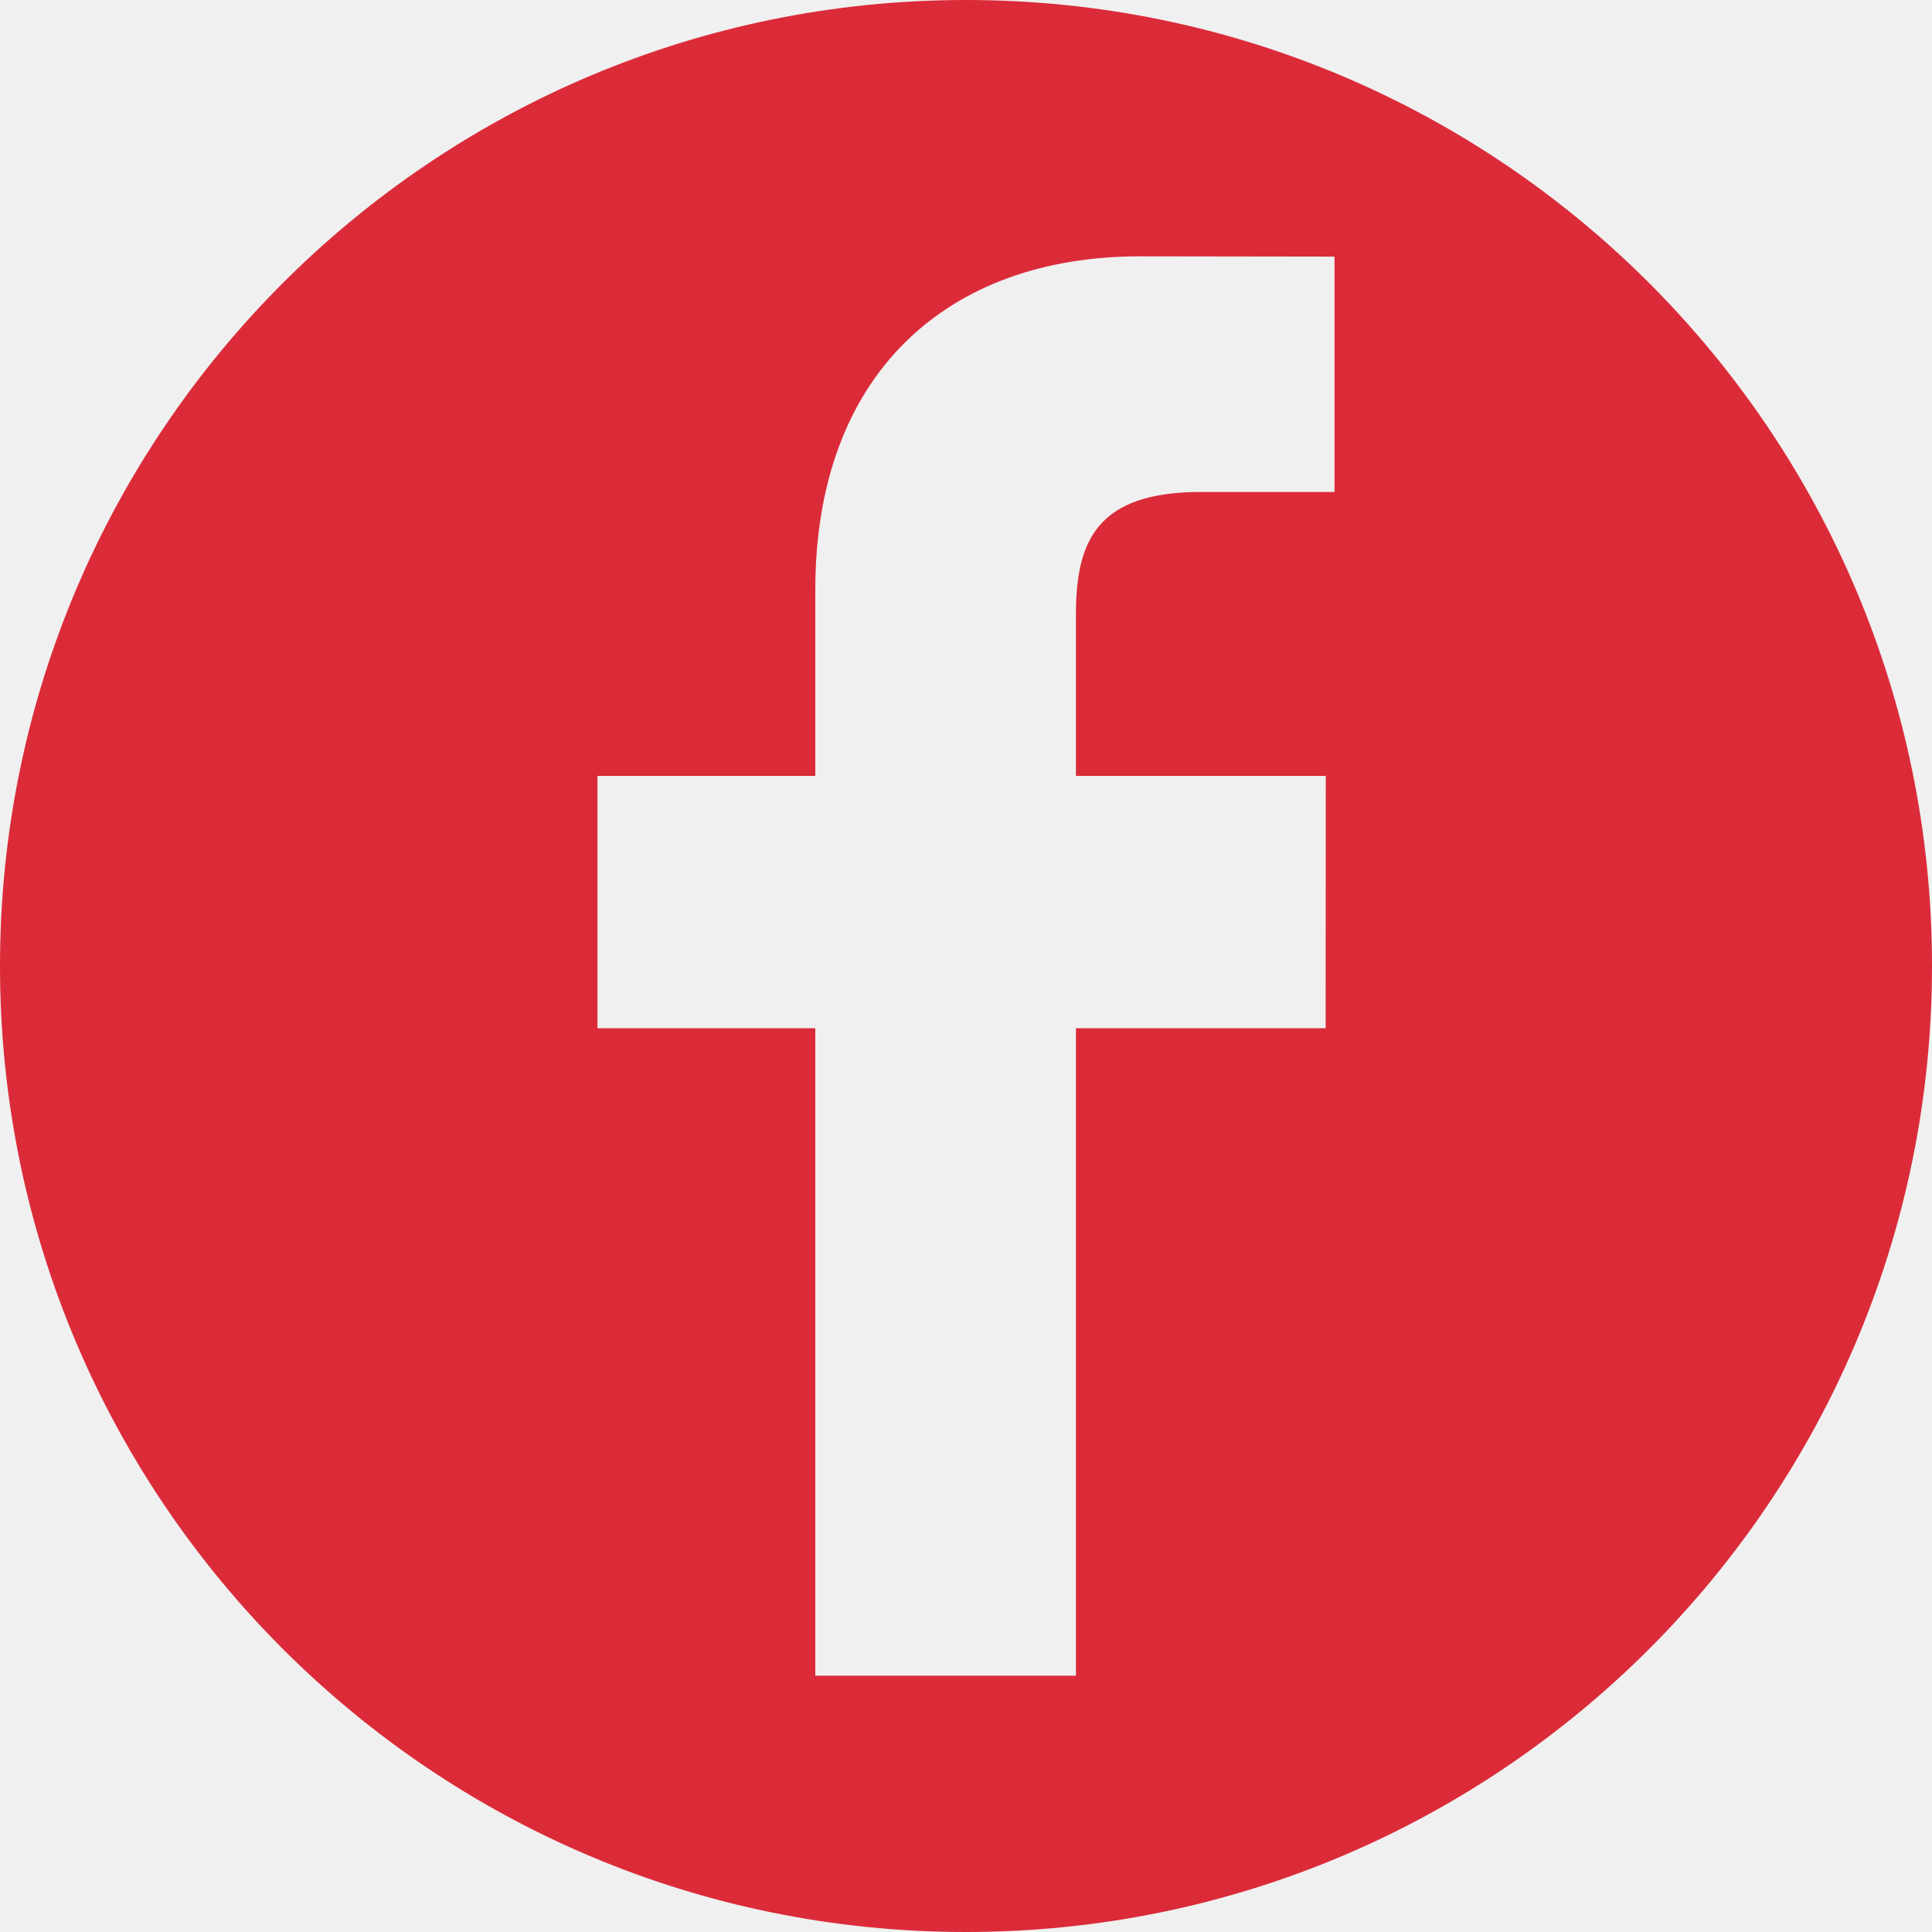
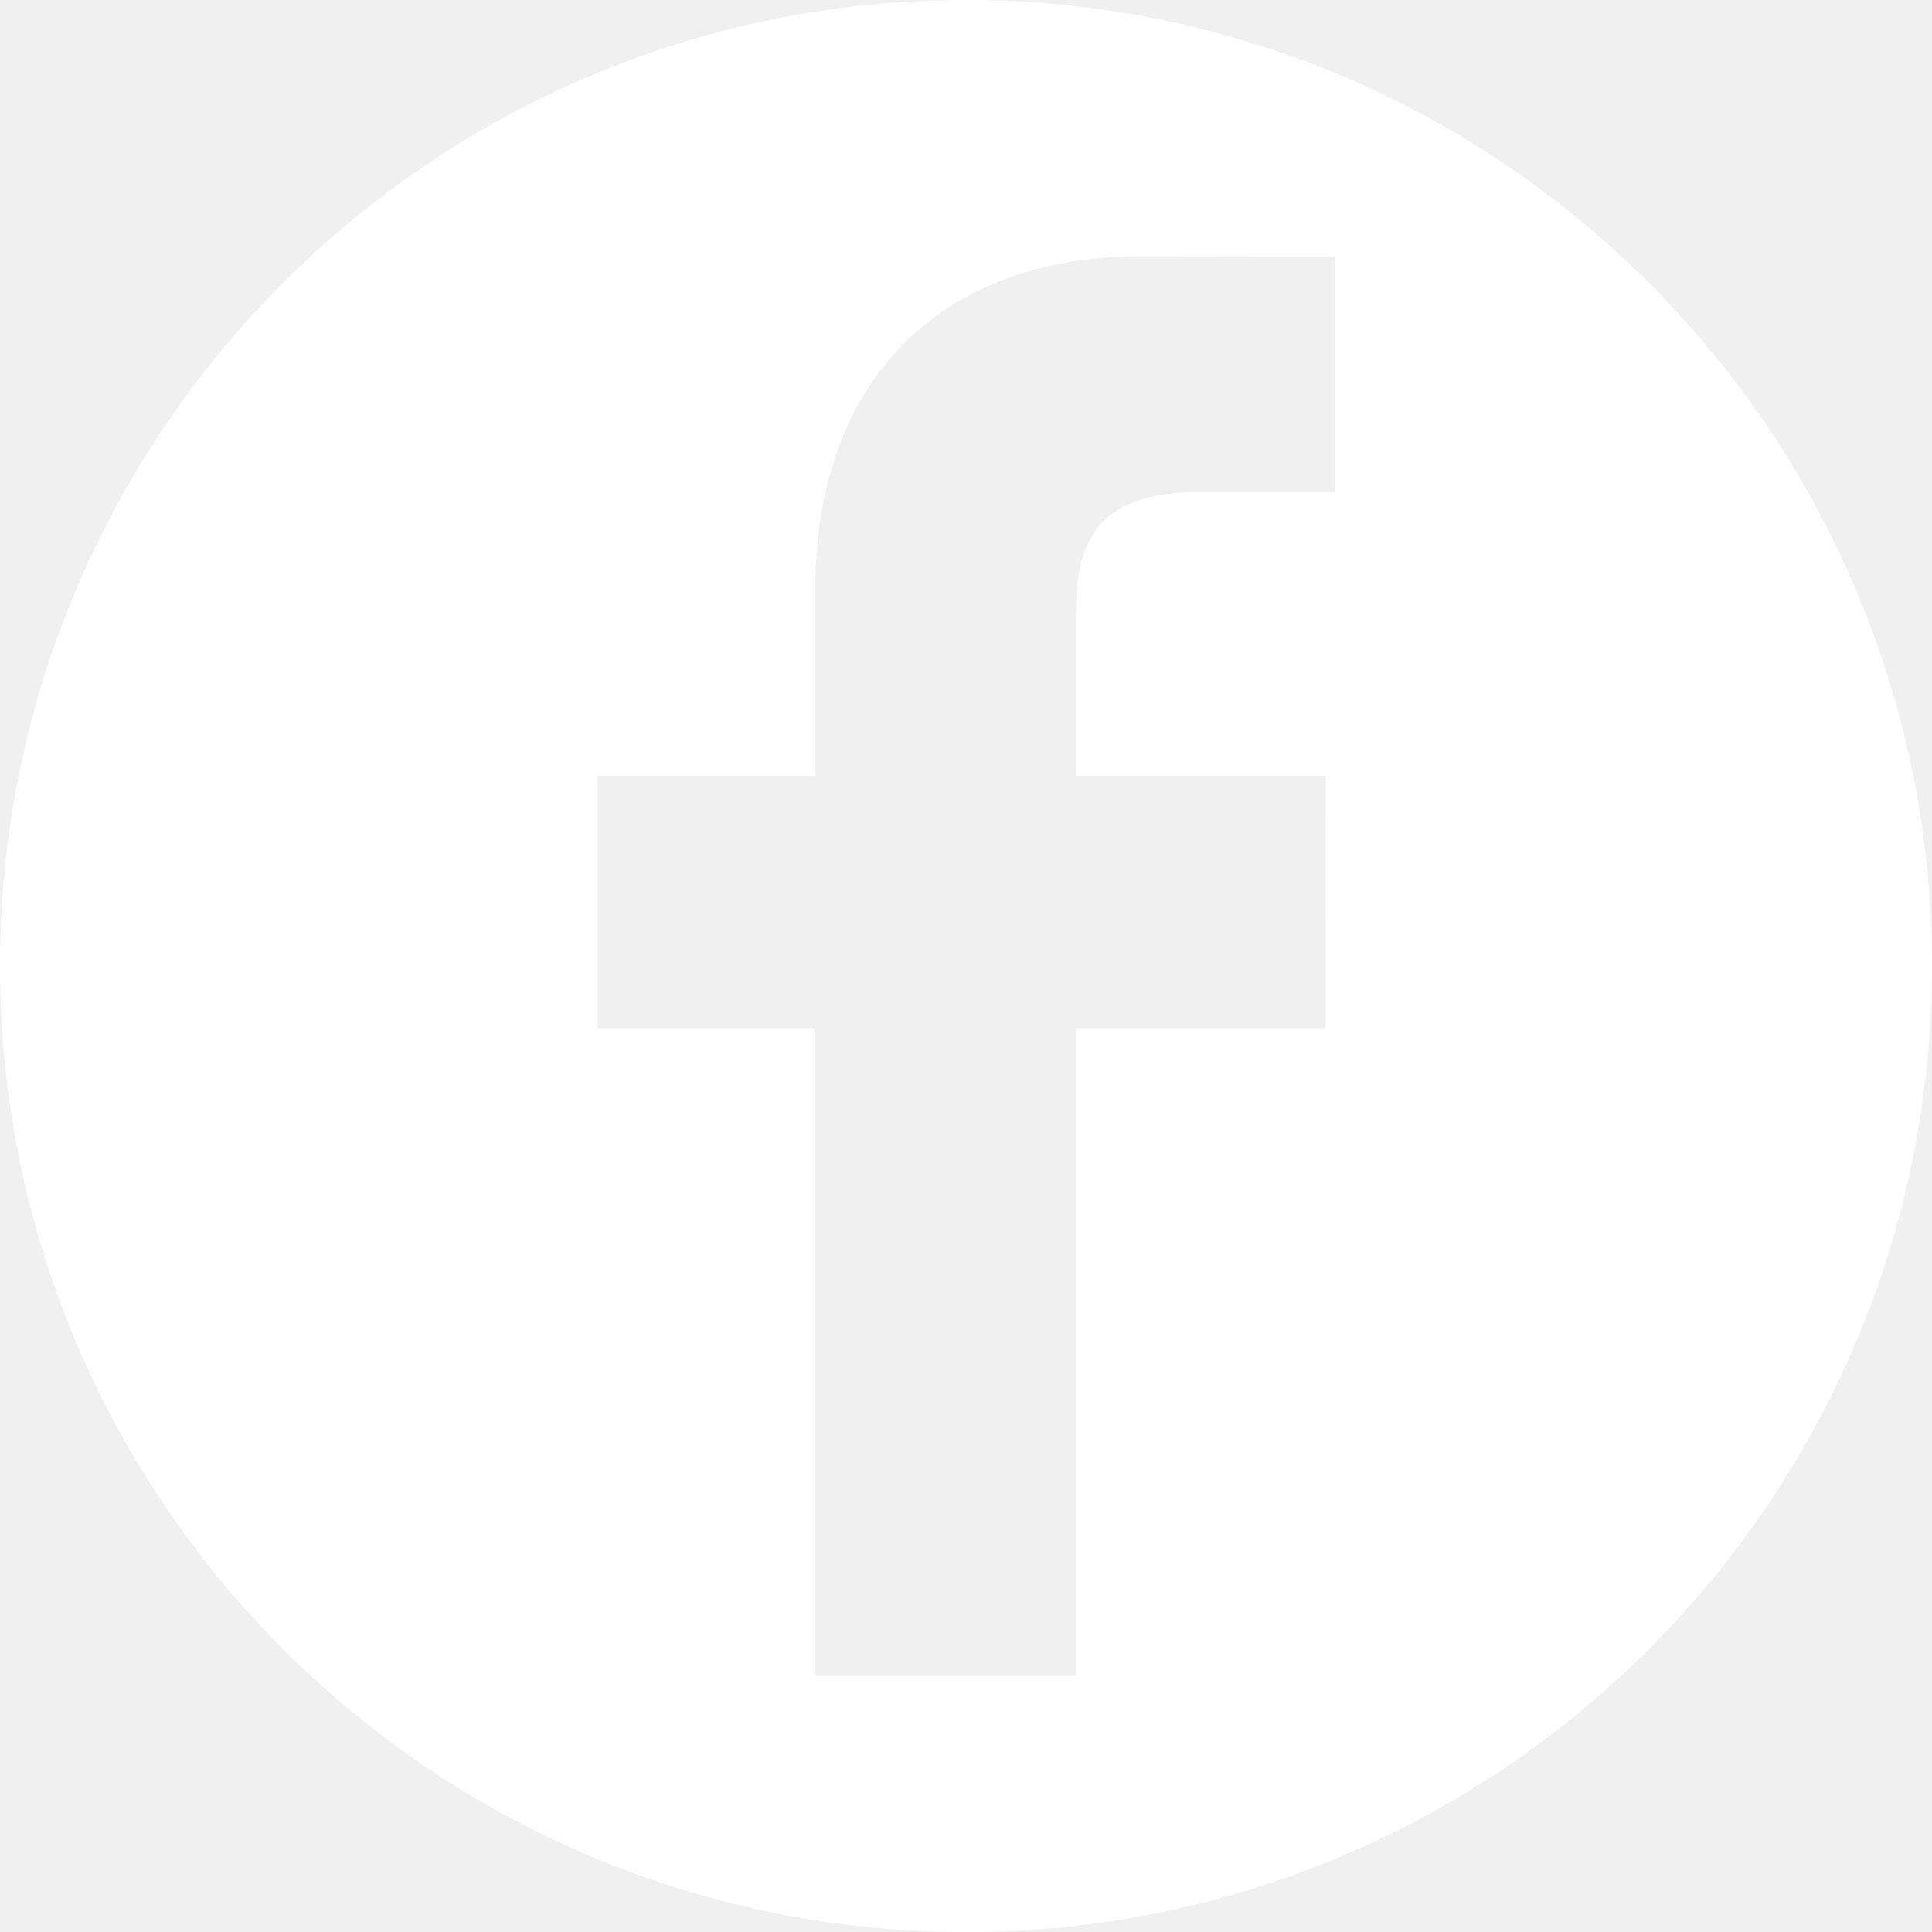
<svg xmlns="http://www.w3.org/2000/svg" width="28" height="28" viewBox="0 0 28 28" fill="none">
-   <path d="M14 0C6.268 0 0 6.268 0 14C0 21.732 6.268 28 14 28C21.732 28 28 21.732 28 14C28 6.268 21.732 0 14 0ZM19.341 7.13L17.405 7.13C15.886 7.13 15.593 7.852 15.593 8.911V11.245H19.214L19.212 14.902H15.593V24.285H11.816V14.902H8.659V11.245H11.816V8.549C11.816 5.419 13.728 3.715 16.52 3.715L19.341 3.719V7.13H19.341Z" fill="#DB2B39" />
+   <path d="M14 0C6.268 0 0 6.268 0 14C0 21.732 6.268 28 14 28C21.732 28 28 21.732 28 14C28 6.268 21.732 0 14 0ZM19.341 7.13L17.405 7.13C15.886 7.13 15.593 7.852 15.593 8.911V11.245H19.214L19.212 14.902H15.593V24.285H11.816V14.902H8.659V11.245H11.816V8.549C11.816 5.419 13.728 3.715 16.52 3.715L19.341 3.719V7.13H19.341Z" fill="#FFFFFF" />
</svg>
